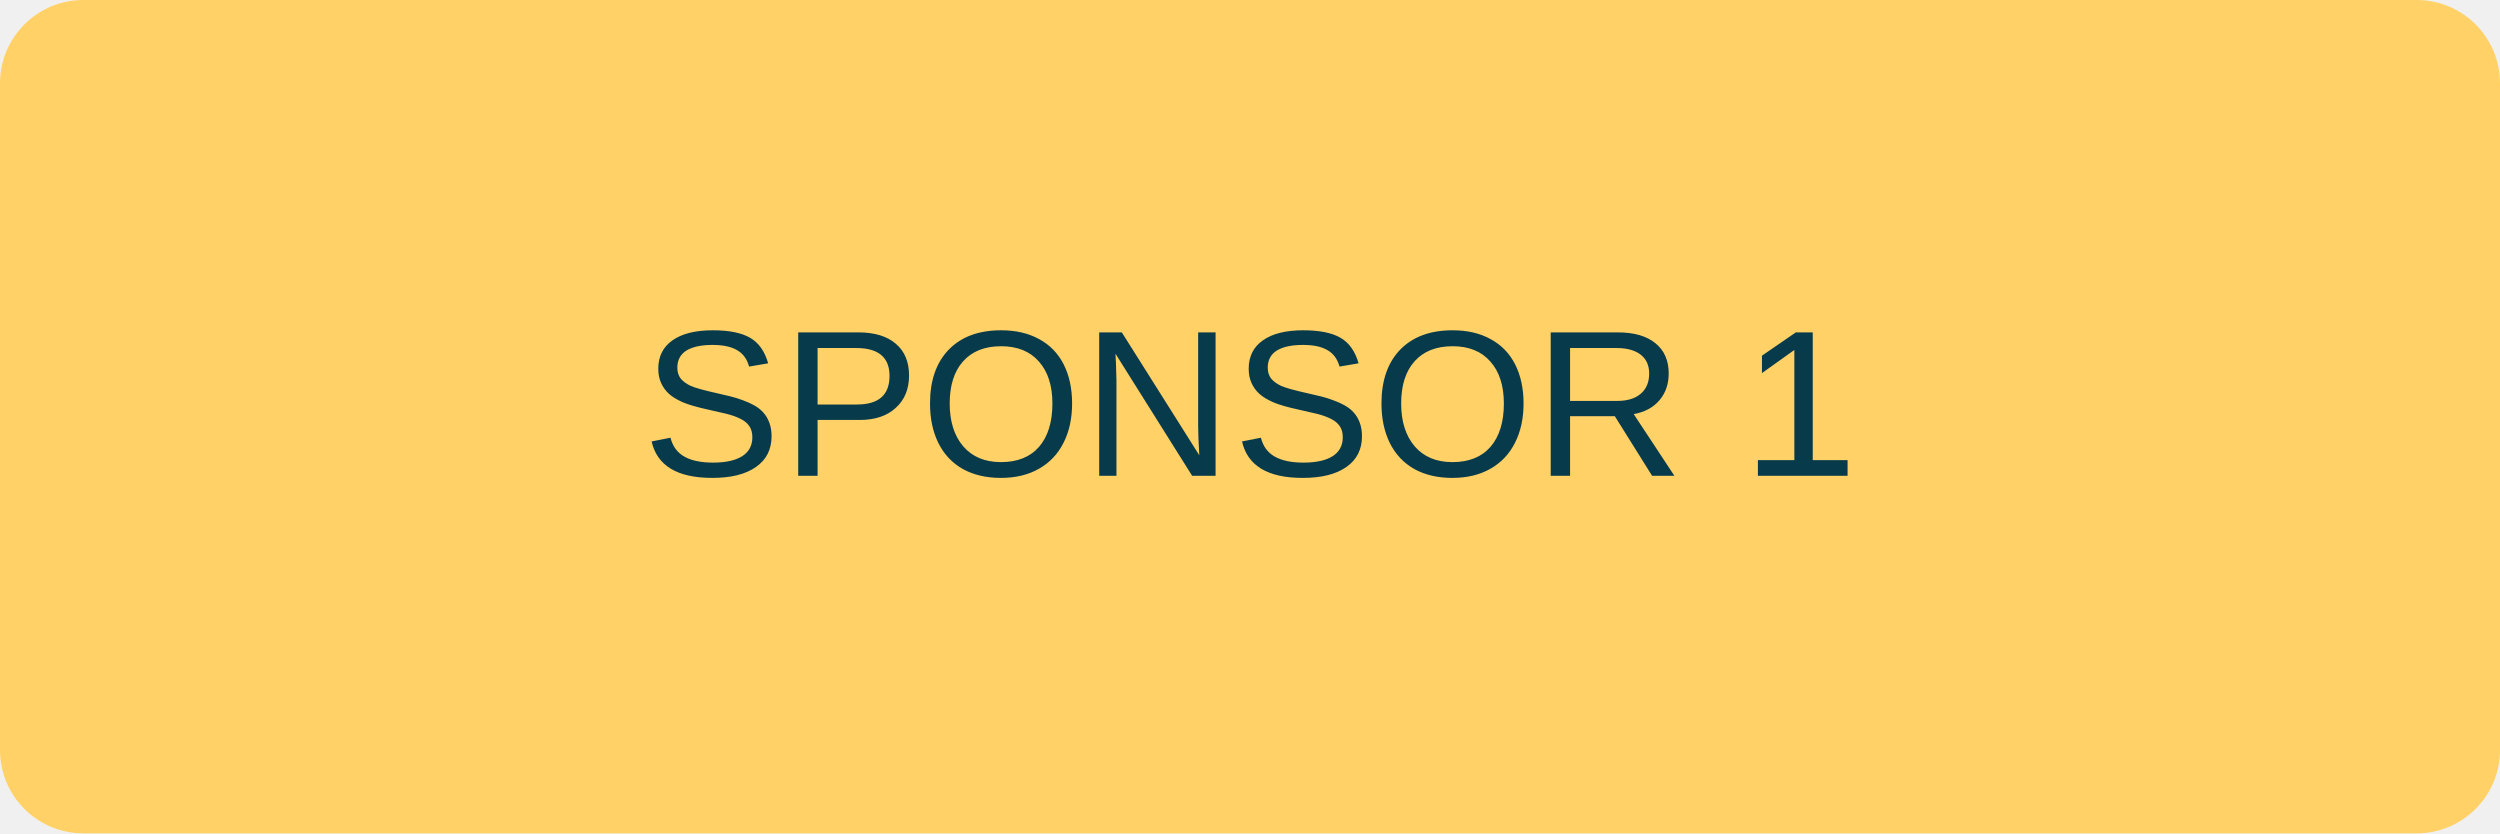
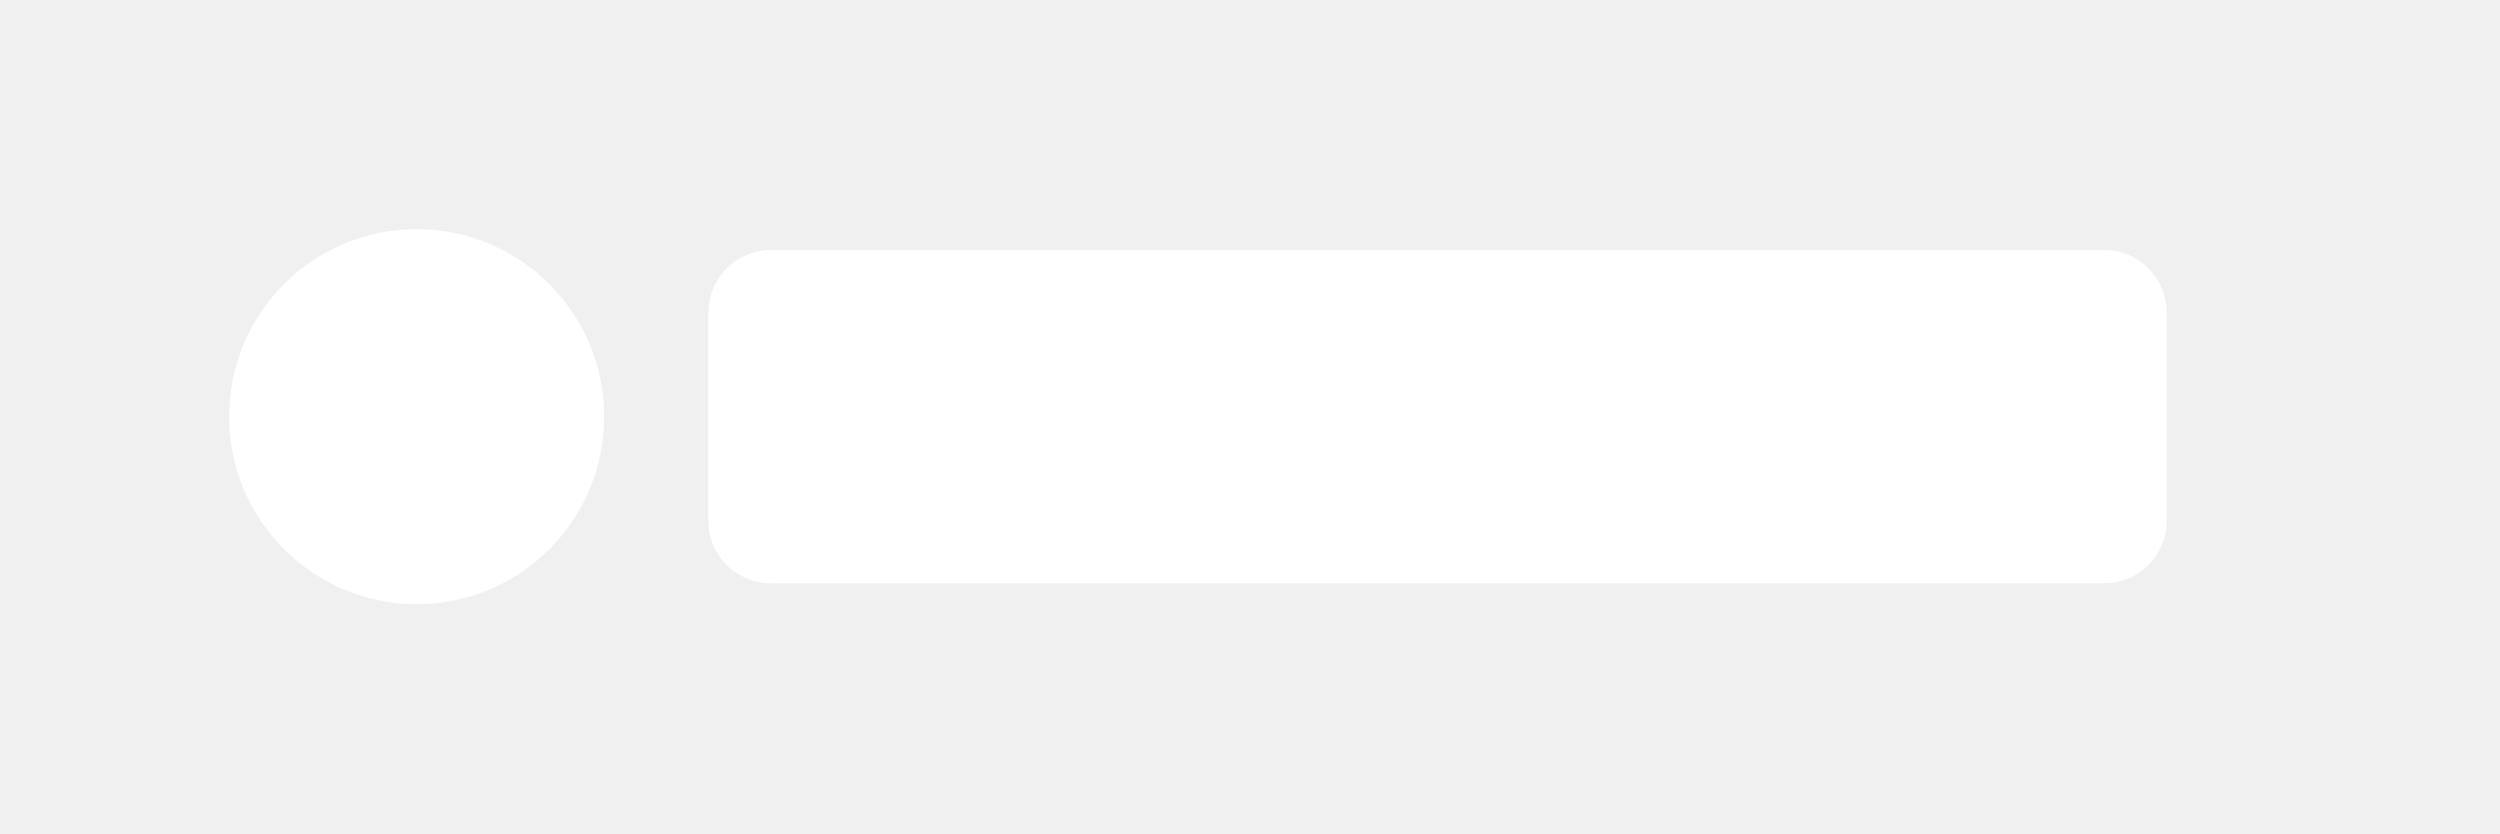
<svg xmlns="http://www.w3.org/2000/svg" width="240" height="80" viewBox="0 0 240 80">
-   <rect width="240" height="80" rx="8" fill="#ffd166" />
-   <text x="50%" y="50%" dominant-baseline="middle" text-anchor="middle" font-family="Arial, Helvetica, sans-serif" font-size="20" fill="#073b4c">SPONSOR 1</text>
+   <rect width="240" height="80" rx="8" fill="transparent" />
+   <g fill="#ffffff">
+     <circle cx="40" cy="40" r="18" />
+     <rect x="68" y="24" width="140" height="32" rx="6" />
+   </g>
</svg>
